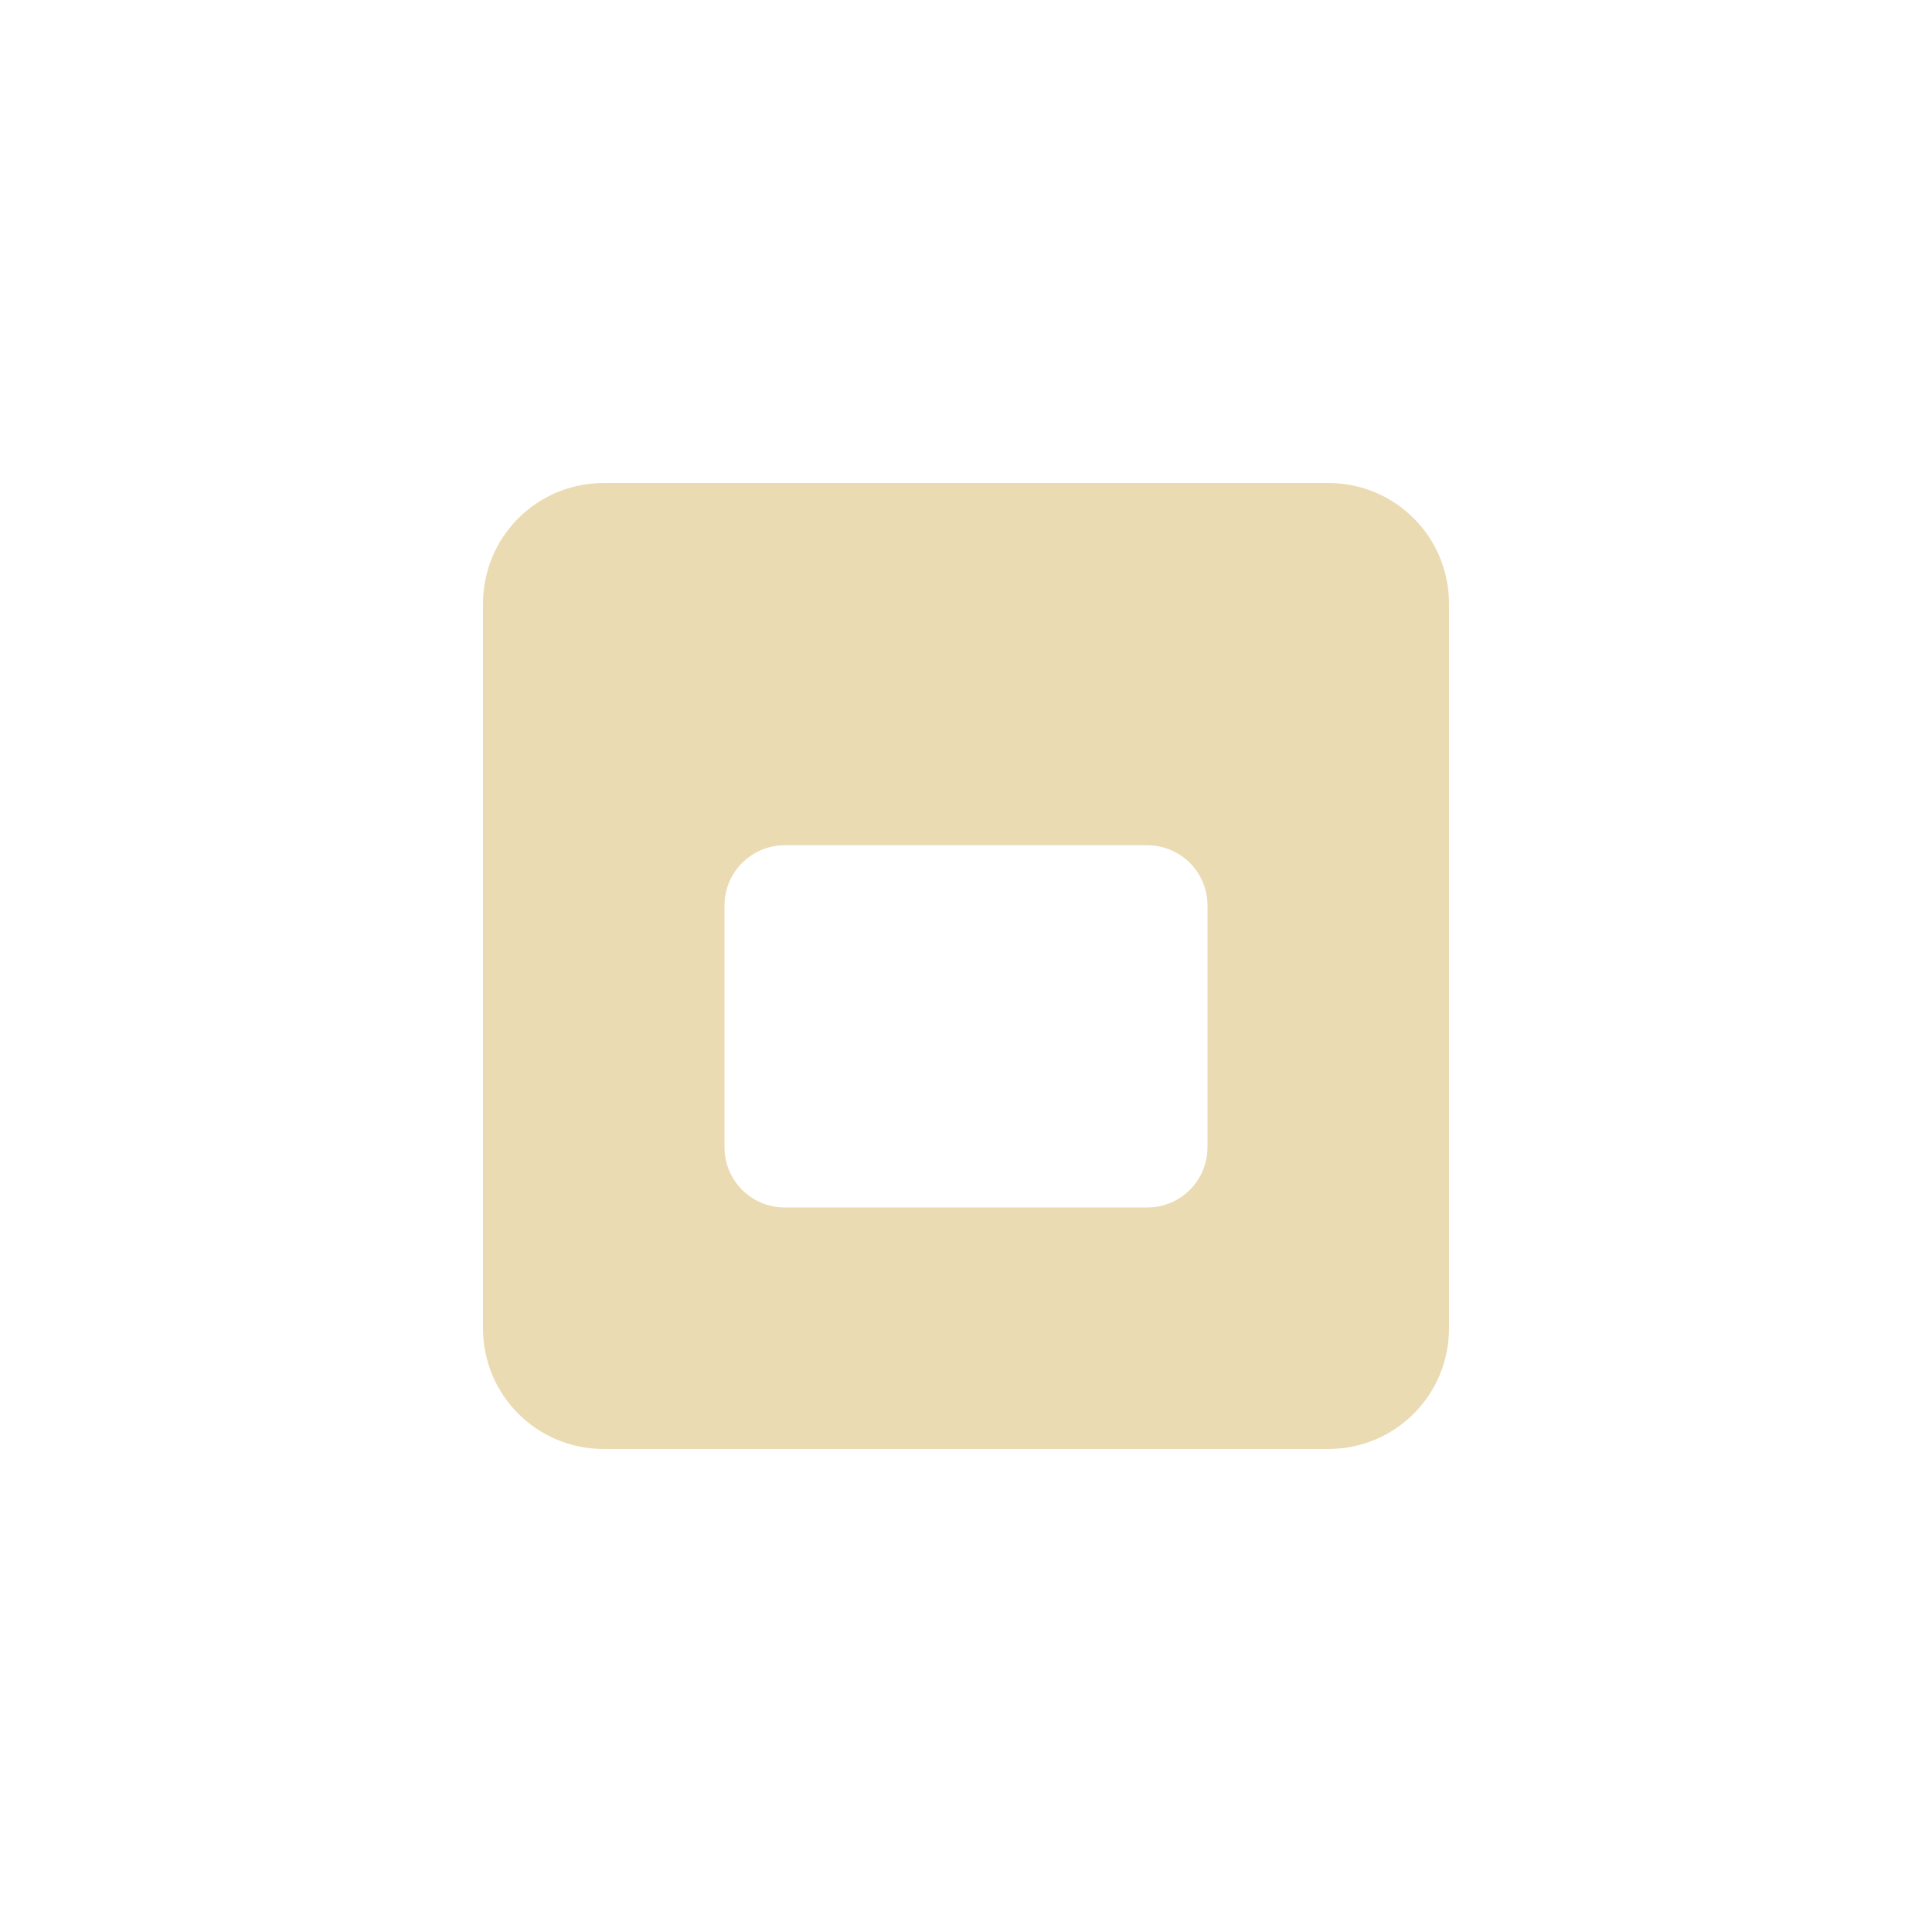
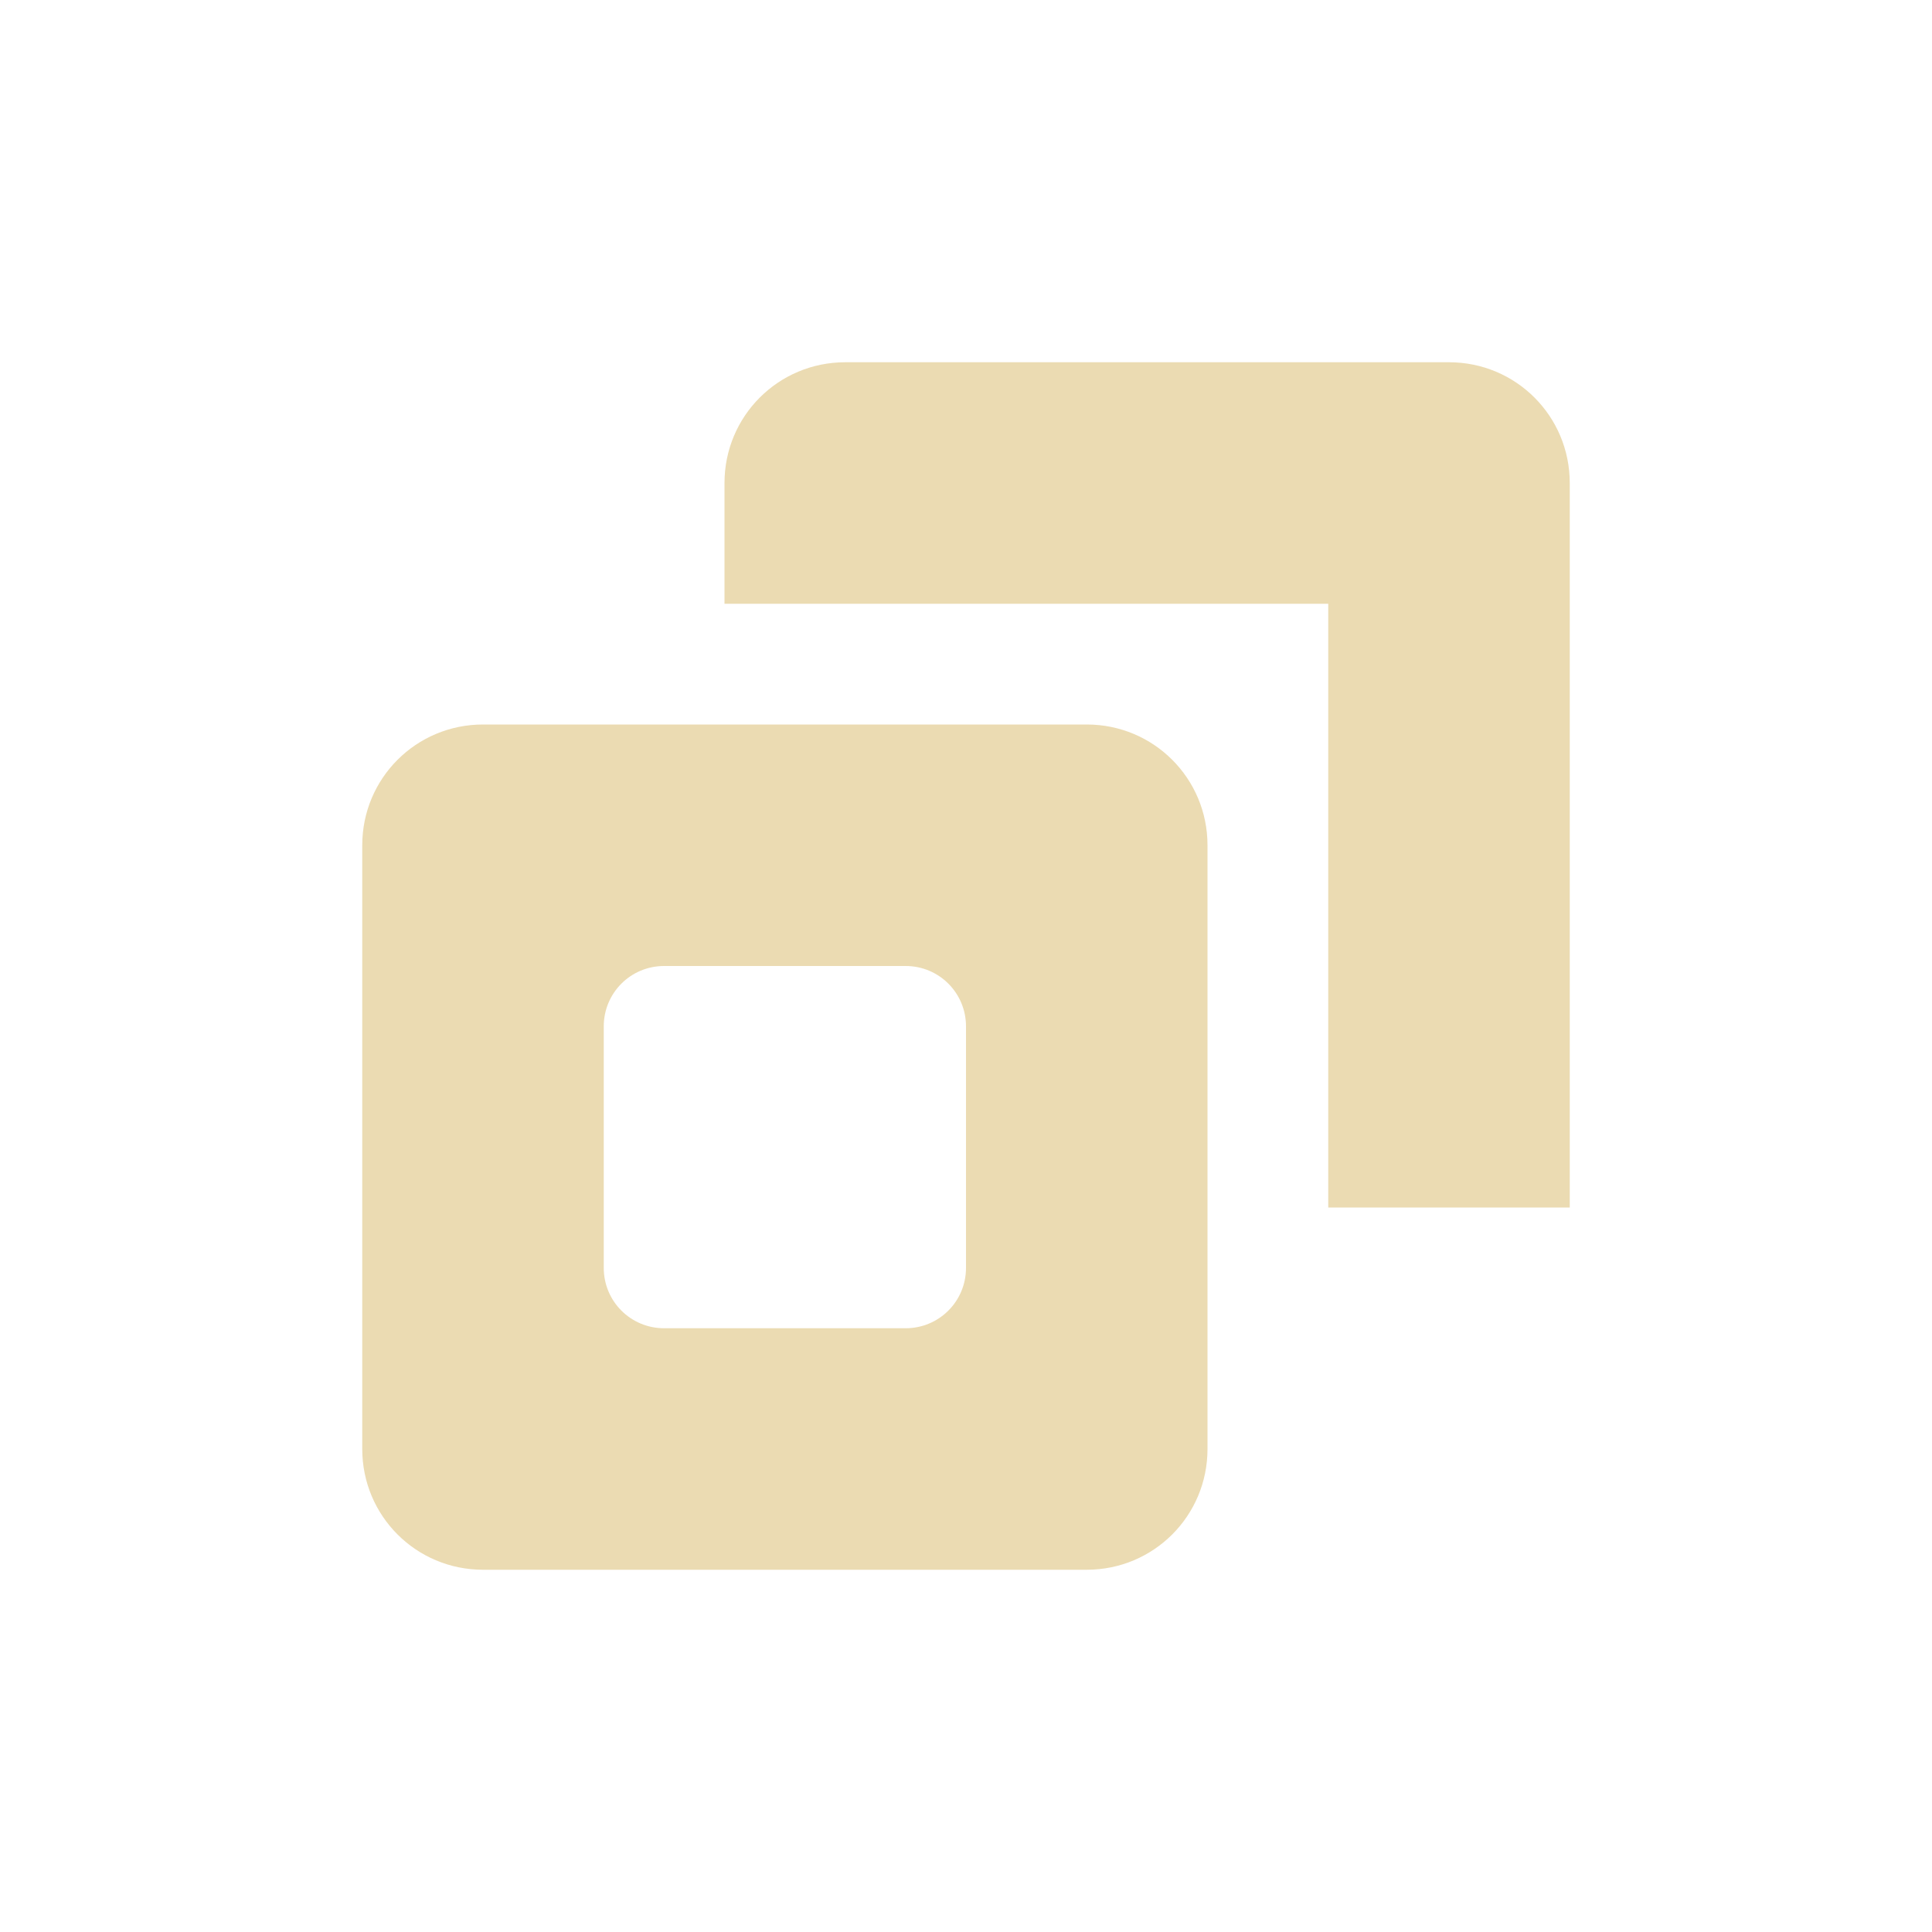
<svg xmlns="http://www.w3.org/2000/svg" width="16" height="16" version="1.1">
  <defs>
    <style id="current-color-scheme" type="text/css">.ColorScheme-Text { color:#ebdbb2; } .ColorScheme-Highlight { color:#458588; }</style>
  </defs>
-   <path class="ColorScheme-Text" d="m5 4c-0.554 0-1 0.446-1 1v6c0 0.554 0.446 1 1 1h6c0.554 0 1-0.446 1-1v-6c0-0.554-0.446-1-1-1zm1.5 3h3c0.277 0 0.5 0.223 0.5 0.5v2c0 0.277-0.223 0.5-0.5 0.5h-3c-0.277 0-0.5-0.223-0.5-0.5v-2c0-0.277 0.223-0.5 0.5-0.5z" fill="currentColor" />
+   <path class="ColorScheme-Text" d="m7 3c-0.554 0-1 0.446-1 1v1h5v5h2v-6c0-0.554-0.446-1-1-1zm-3 3c-0.554 0-1 0.446-1 1v5c0 0.554 0.446 1 1 1h5c0.554 0 1-0.446 1-1v-5c0-0.554-0.446-1-1-1zm1.5 2h2c0.277 0 0.5 0.223 0.5 0.5v2c0 0.277-0.223 0.5-0.5 0.5h-2c-0.277 0-0.5-0.223-0.5-0.5v-2c0-0.277 0.223-0.5 0.5-0.5z" fill="currentColor" />
</svg>
